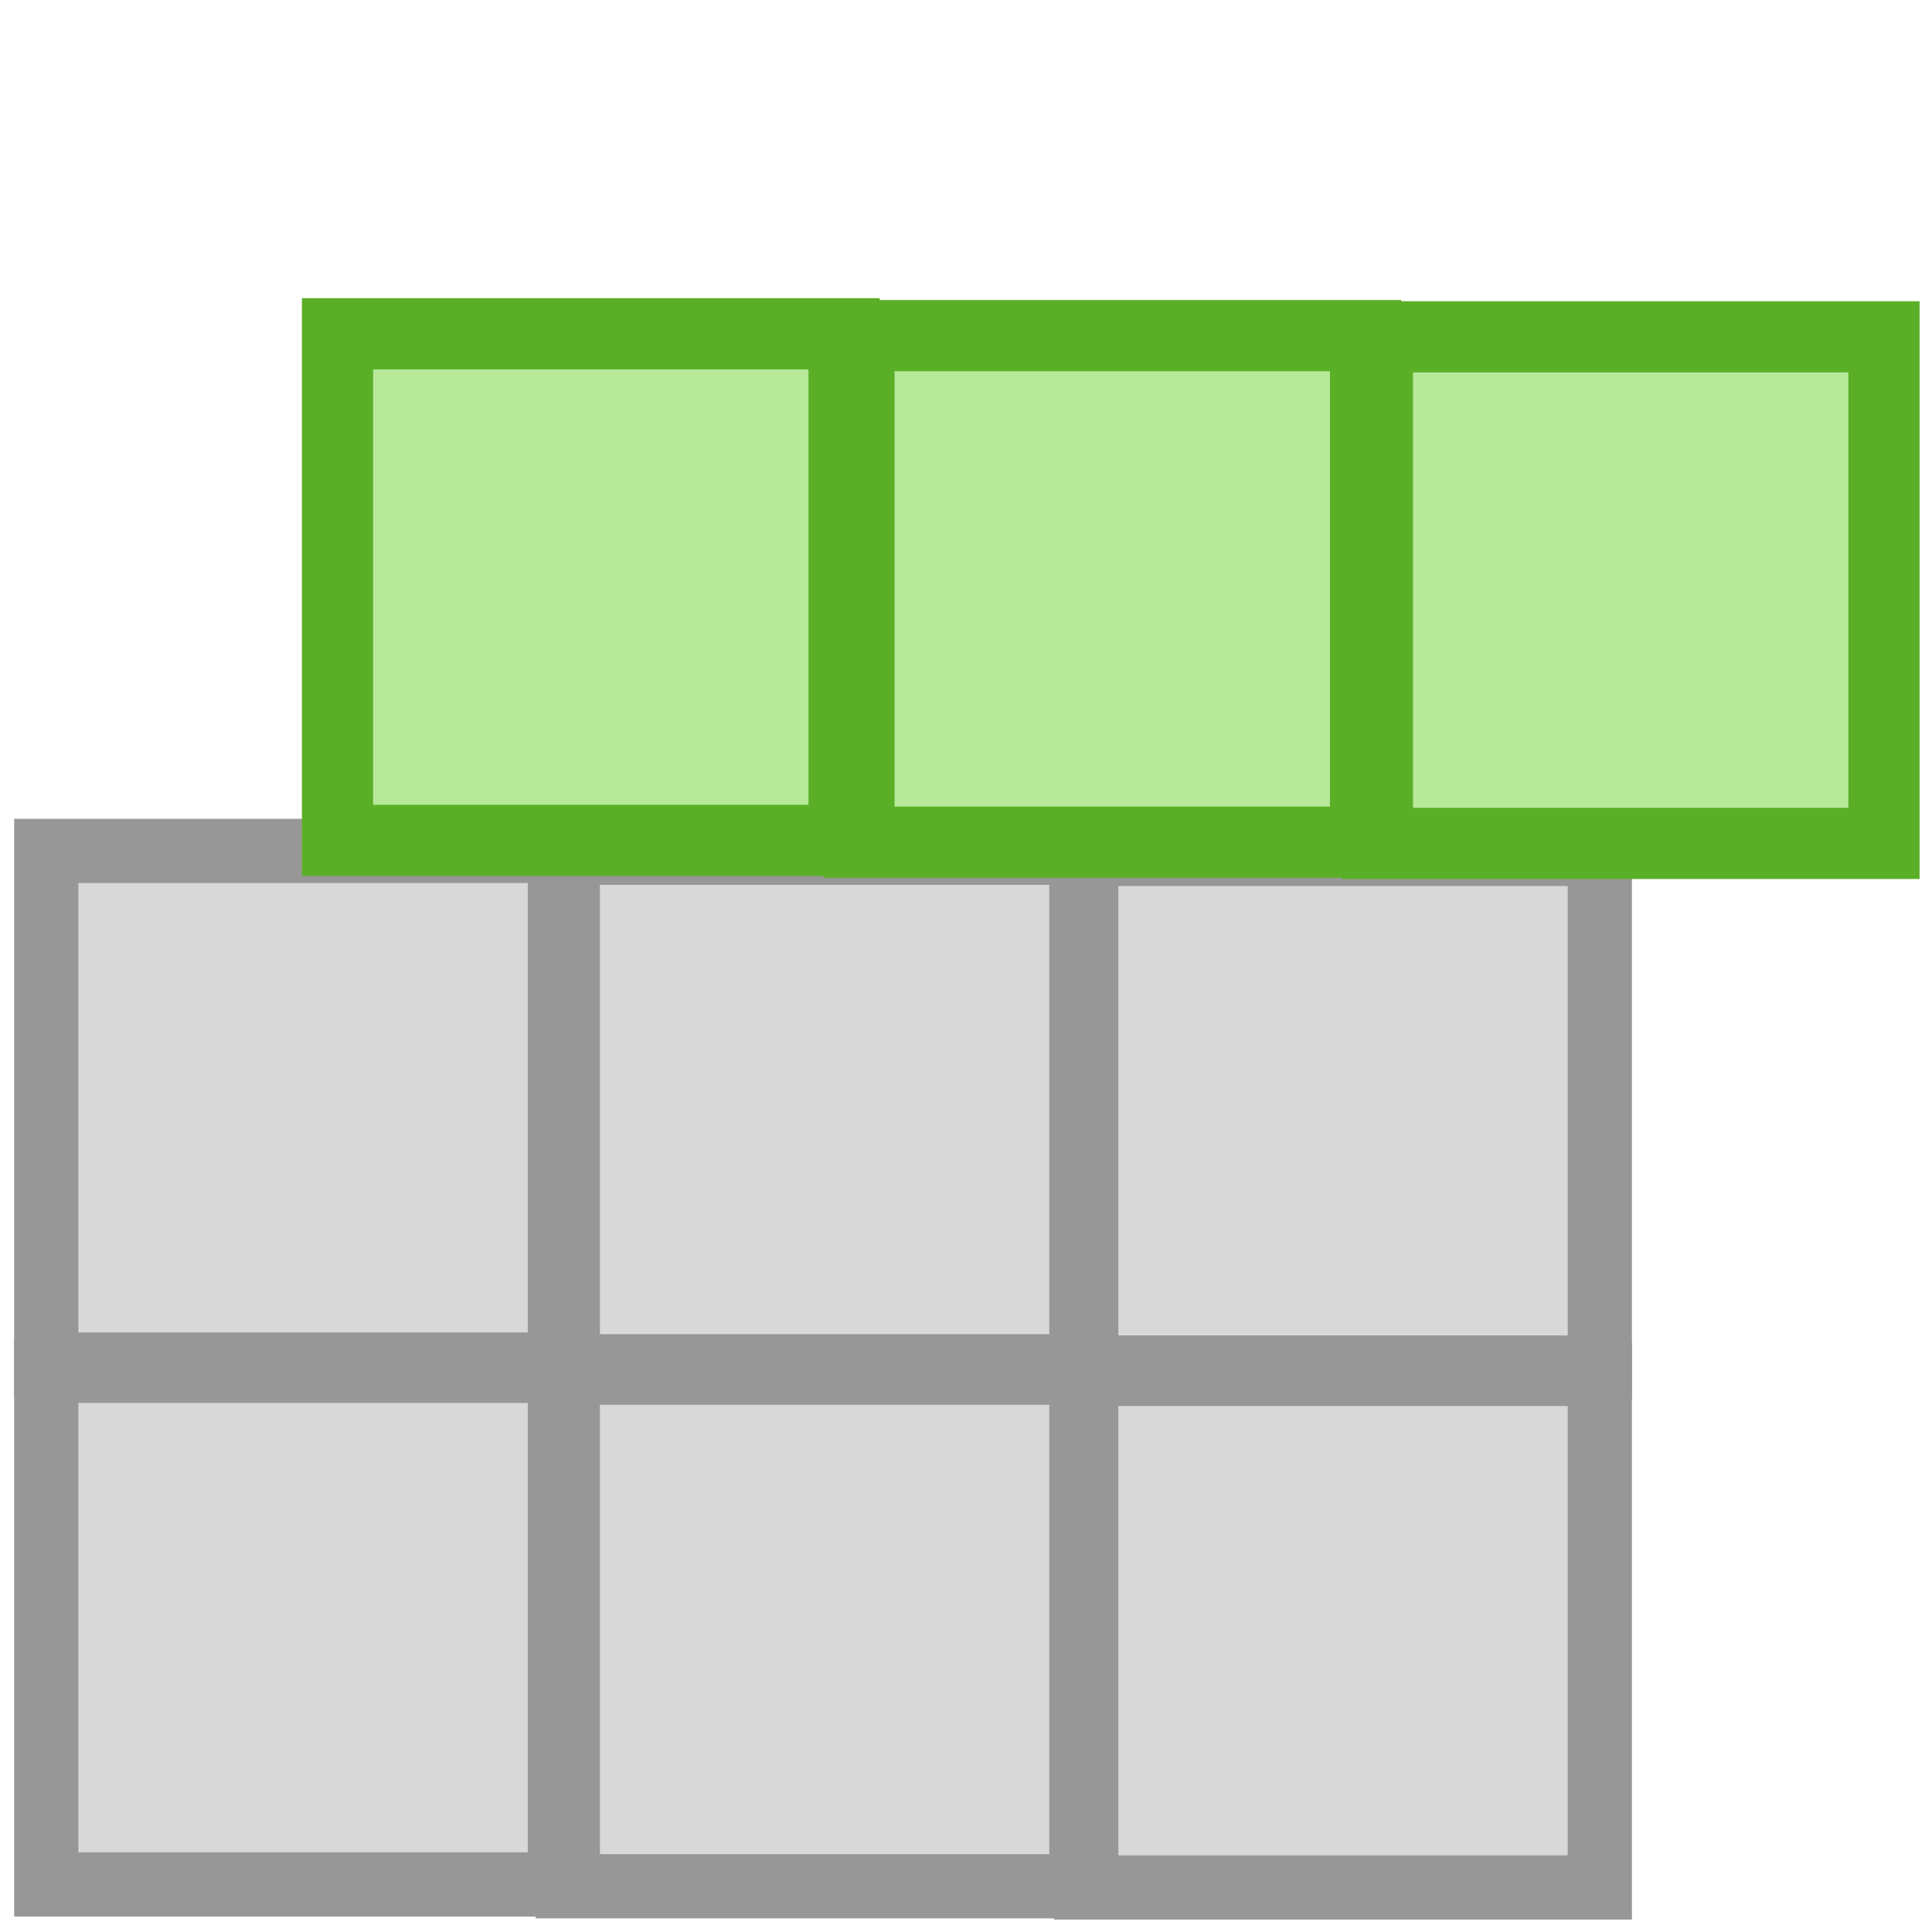
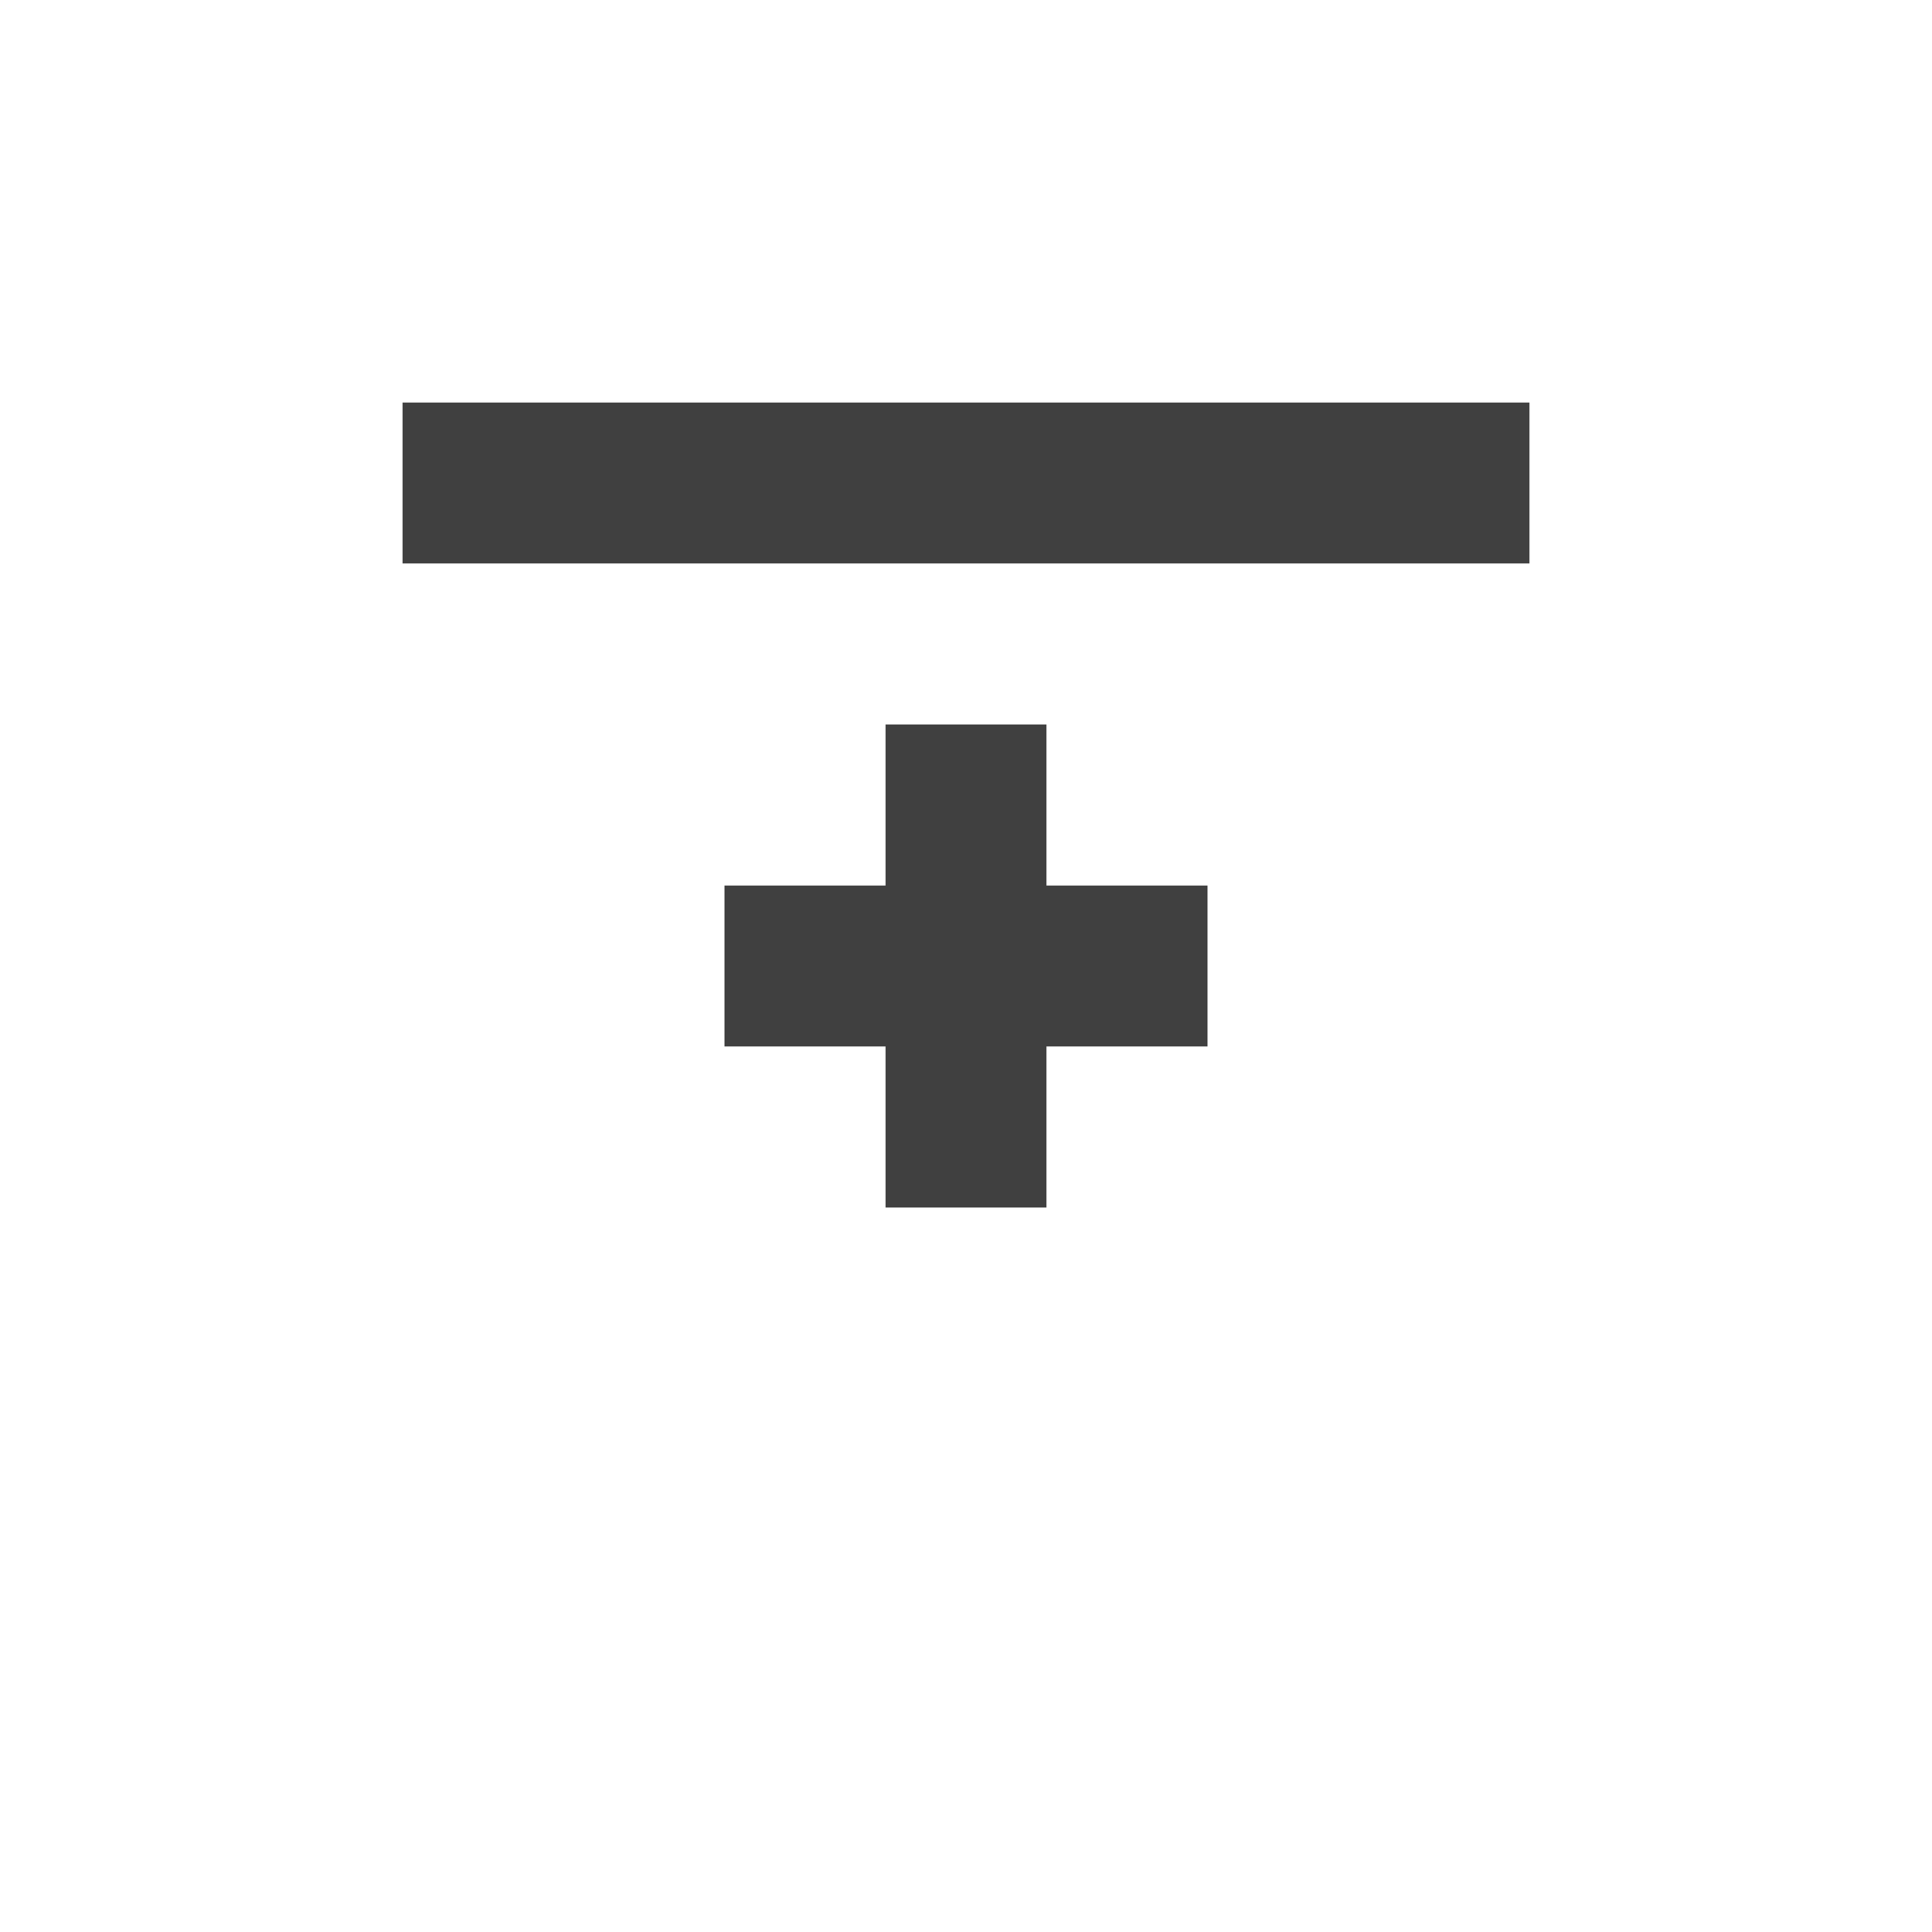
- <svg xmlns="http://www.w3.org/2000/svg" width="26.749" height="26.75" viewBox="0 0 26.749 26.75" version="1.1" id="svg2">
-   <defs id="defs8" />
-   <g id="g3768" transform="matrix(1,0,0,-1,0.1967068,34.50153)">
-     <g id="g3798" transform="translate(0,0.3728814)">
-       <rect style="color:#000000;fill:#d8d8d8;fill-opacity:1;fill-rule:evenodd;stroke:#979797;stroke-width:0.889;stroke-linecap:butt;stroke-linejoin:miter;stroke-miterlimit:4;stroke-opacity:1;stroke-dasharray:none;stroke-dashoffset:0;marker:none;visibility:visible;display:inline;overflow:visible;enable-background:accumulate" height="7.111" width="7.111" y="8.037" x="0.444" id="Rectangle-73" />
-       <rect style="color:#000000;fill:#d8d8d8;fill-opacity:1;fill-rule:evenodd;stroke:#979797;stroke-width:0.889;stroke-linecap:butt;stroke-linejoin:miter;stroke-miterlimit:4;stroke-opacity:1;stroke-dasharray:none;stroke-dashoffset:0;marker:none;visibility:visible;display:inline;overflow:visible;enable-background:accumulate" height="7.111" width="7.111" y="8.012" x="7.665" id="Rectangle-73-4" />
-       <rect style="color:#000000;fill:#d8d8d8;fill-opacity:1;fill-rule:evenodd;stroke:#979797;stroke-width:0.889;stroke-linecap:butt;stroke-linejoin:miter;stroke-miterlimit:4;stroke-opacity:1;stroke-dasharray:none;stroke-dashoffset:0;marker:none;visibility:visible;display:inline;overflow:visible;enable-background:accumulate" height="7.111" width="7.111" y="7.995" x="14.843" id="Rectangle-73-4-0" />
-       <rect style="color:#000000;fill:#d8d8d8;fill-opacity:1;fill-rule:evenodd;stroke:#979797;stroke-width:0.889;stroke-linecap:butt;stroke-linejoin:miter;stroke-miterlimit:4;stroke-opacity:1;stroke-dasharray:none;stroke-dashoffset:0;marker:none;visibility:visible;display:inline;overflow:visible;enable-background:accumulate" height="7.111" width="7.111" y="15.236" x="0.444" id="Rectangle-73-9" />
-       <rect style="color:#000000;fill:#d8d8d8;fill-opacity:1;fill-rule:evenodd;stroke:#979797;stroke-width:0.889;stroke-linecap:butt;stroke-linejoin:miter;stroke-miterlimit:4;stroke-opacity:1;stroke-dasharray:none;stroke-dashoffset:0;marker:none;visibility:visible;display:inline;overflow:visible;enable-background:accumulate" height="7.111" width="7.111" y="15.211" x="7.665" id="Rectangle-73-4-4" />
-       <rect style="color:#000000;fill:#d8d8d8;fill-opacity:1;fill-rule:evenodd;stroke:#979797;stroke-width:0.889;stroke-linecap:butt;stroke-linejoin:miter;stroke-miterlimit:4;stroke-opacity:1;stroke-dasharray:none;stroke-dashoffset:0;marker:none;visibility:visible;display:inline;overflow:visible;enable-background:accumulate" height="7.111" width="7.111" y="15.194" x="14.843" id="Rectangle-73-4-0-8" />
-       <g id="g2992" transform="translate(4.05129,7.652057)">
-         <rect id="Rectangle-73-8" x="0.425" y="14.841" width="7.014" height="7.014" style="color:#000000;fill:#b7e999;fill-opacity:1;fill-rule:evenodd;stroke:#5aaf27;stroke-width:0.986;stroke-linecap:butt;stroke-linejoin:miter;stroke-miterlimit:4;stroke-opacity:1;stroke-dasharray:none;stroke-dashoffset:0;marker:none;visibility:visible;display:inline;overflow:visible;enable-background:accumulate" />
-         <rect id="Rectangle-73-4-2" x="7.645" y="14.816" width="7.014" height="7.014" style="color:#000000;fill:#b7e999;fill-opacity:1;fill-rule:evenodd;stroke:#5aaf27;stroke-width:0.986;stroke-linecap:butt;stroke-linejoin:miter;stroke-miterlimit:4;stroke-opacity:1;stroke-dasharray:none;stroke-dashoffset:0;marker:none;visibility:visible;display:inline;overflow:visible;enable-background:accumulate" />
-         <rect id="Rectangle-73-4-0-4" x="14.823" y="14.799" width="7.014" height="7.014" style="color:#000000;fill:#b7e999;fill-opacity:1;fill-rule:evenodd;stroke:#5aaf27;stroke-width:0.986;stroke-linecap:butt;stroke-linejoin:miter;stroke-miterlimit:4;stroke-opacity:1;stroke-dasharray:none;stroke-dashoffset:0;marker:none;visibility:visible;display:inline;overflow:visible;enable-background:accumulate" />
-       </g>
-     </g>
+ <svg xmlns="http://www.w3.org/2000/svg" width="24" height="24" viewBox="0 0 24 24">
+   <g id="insert-row-before" opacity=".75">
+     <path d="m 13,9 -2,0 0,2 -2,0 0,2 2,0 0,2 2,0 0,-2 2,0 0,-2 -2,0 z" id="plus" />
+     <path d="m 5,5 14,0 0,2 -14,0 z" id="row" />
  </g>
-   <rect style="color:#000000;fill:none;stroke:none;stroke-width:0.104;marker:none;visibility:visible;overflow:visible;enable-background:accumulate" id="rect3006" width="26.749" height="26.75" x="0" y="-26.75" transform="scale(1,-1)" />
</svg>
